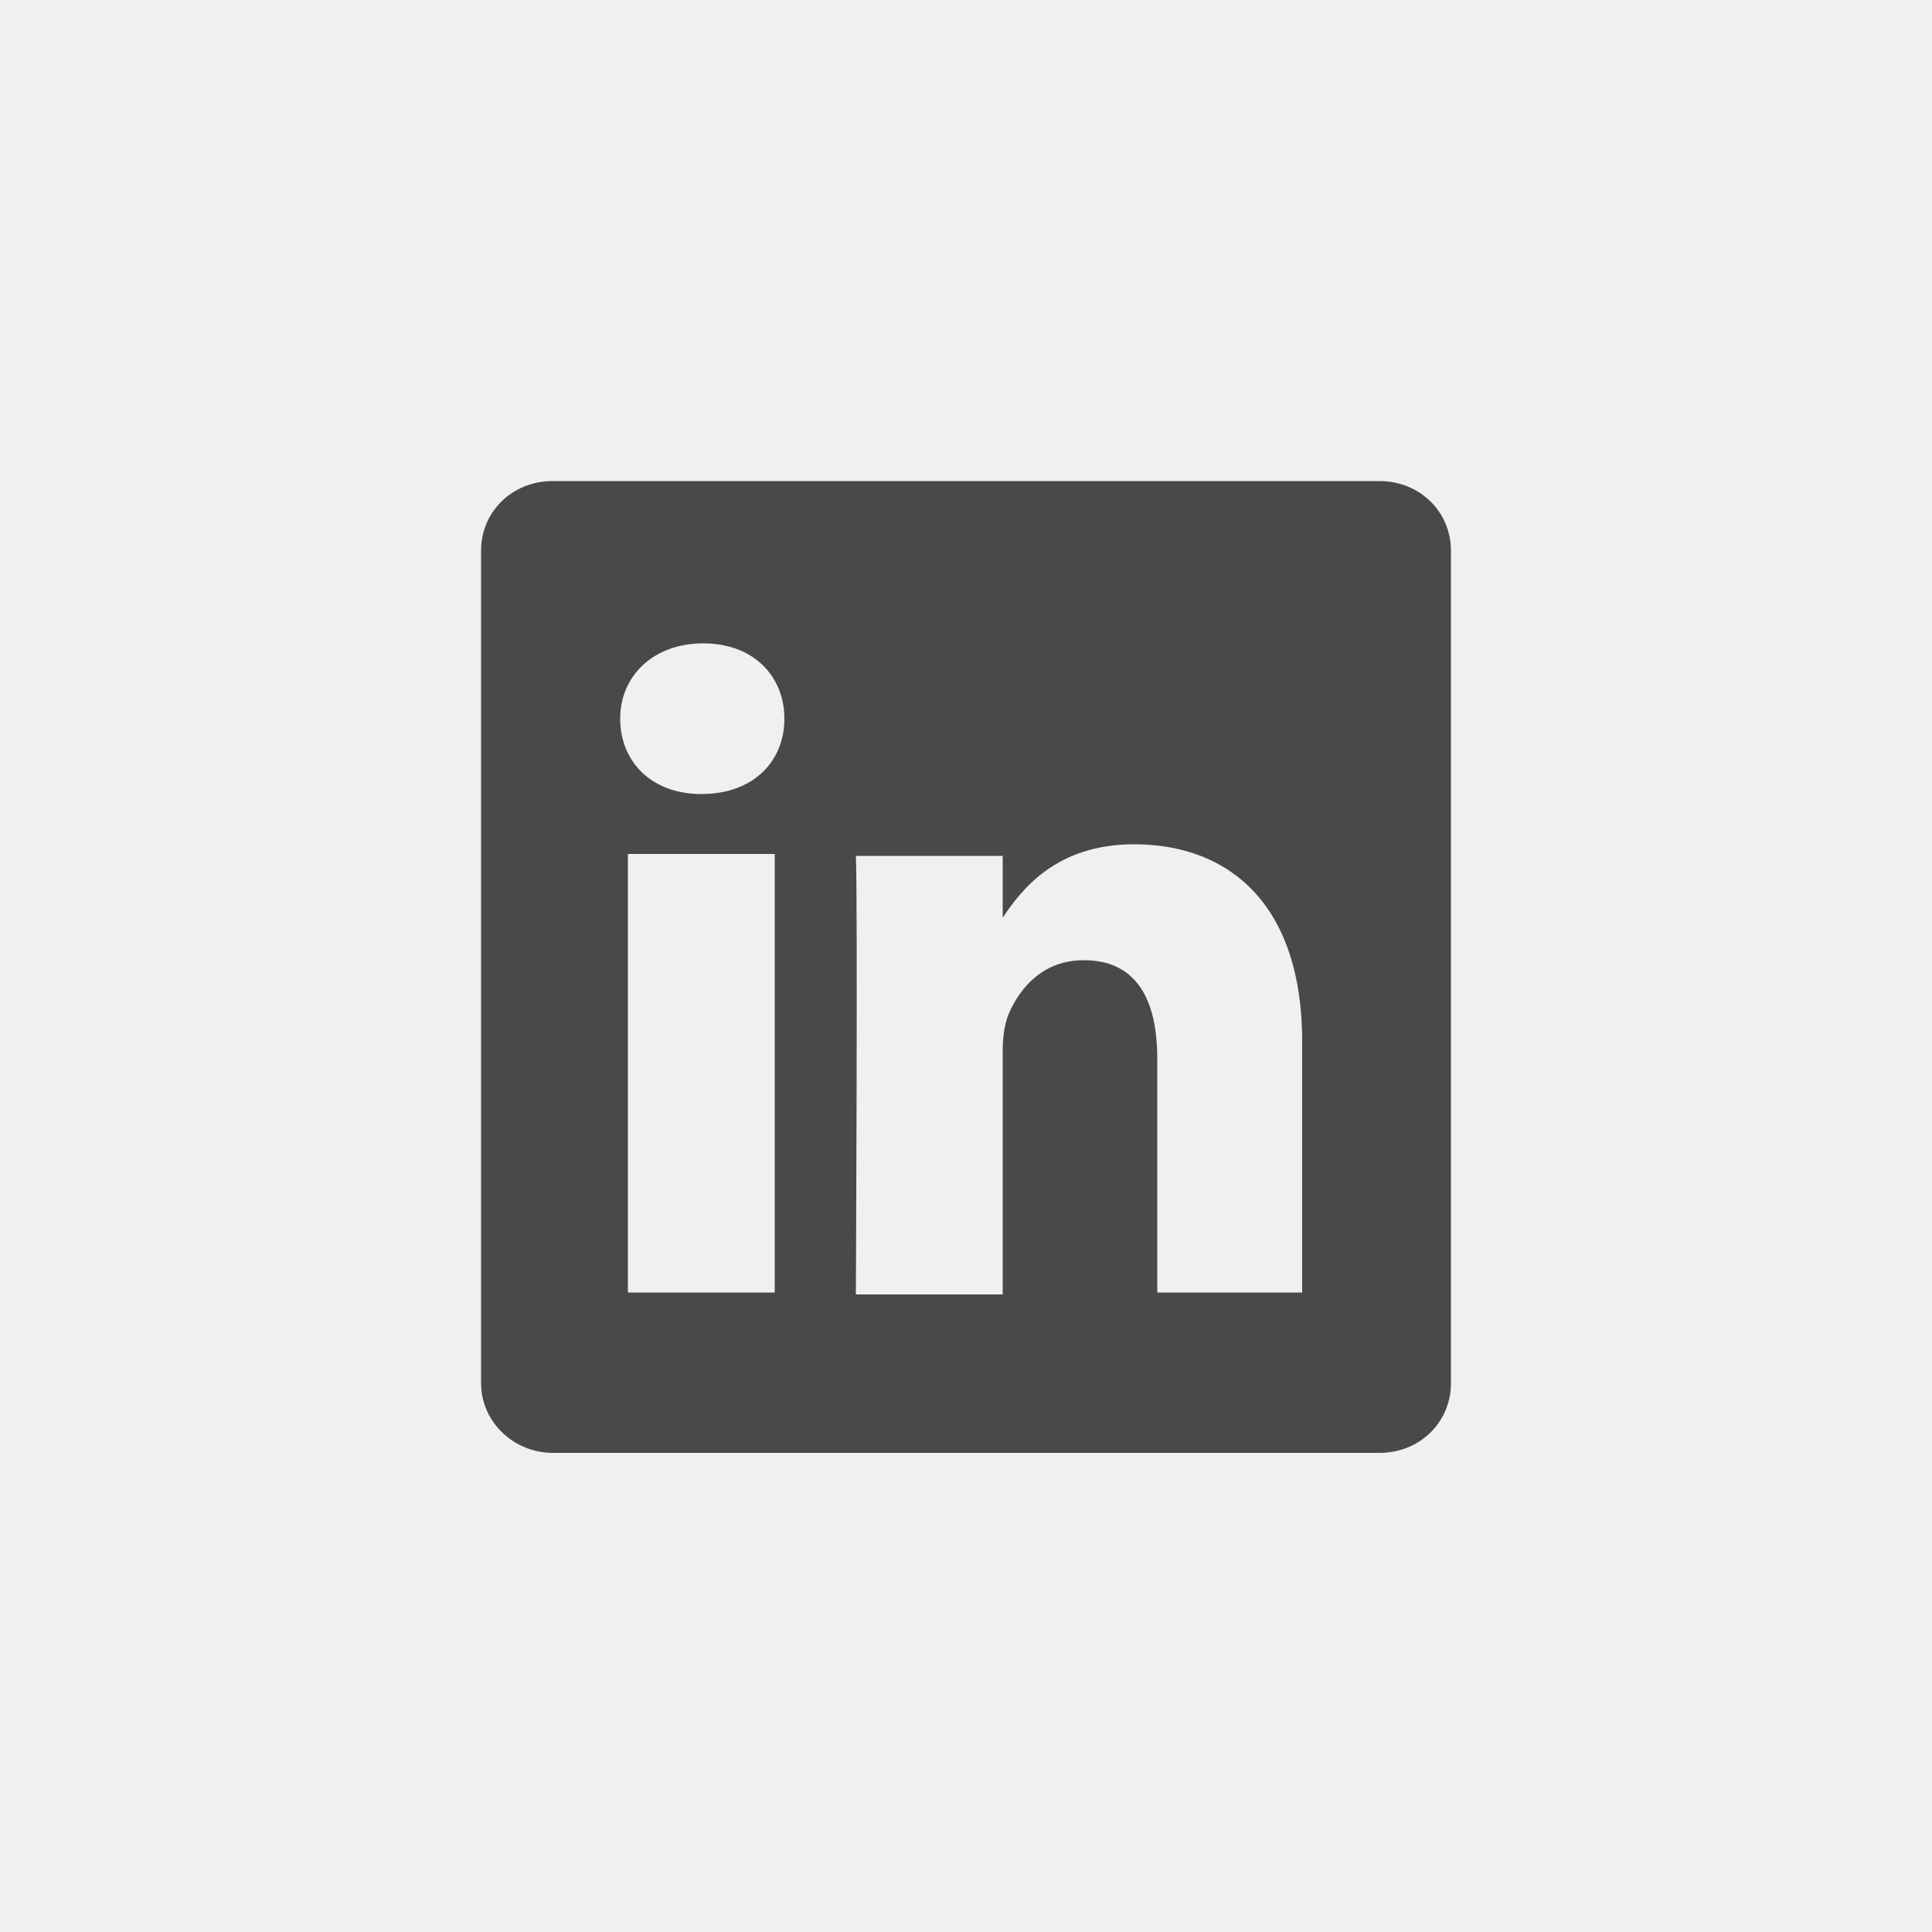
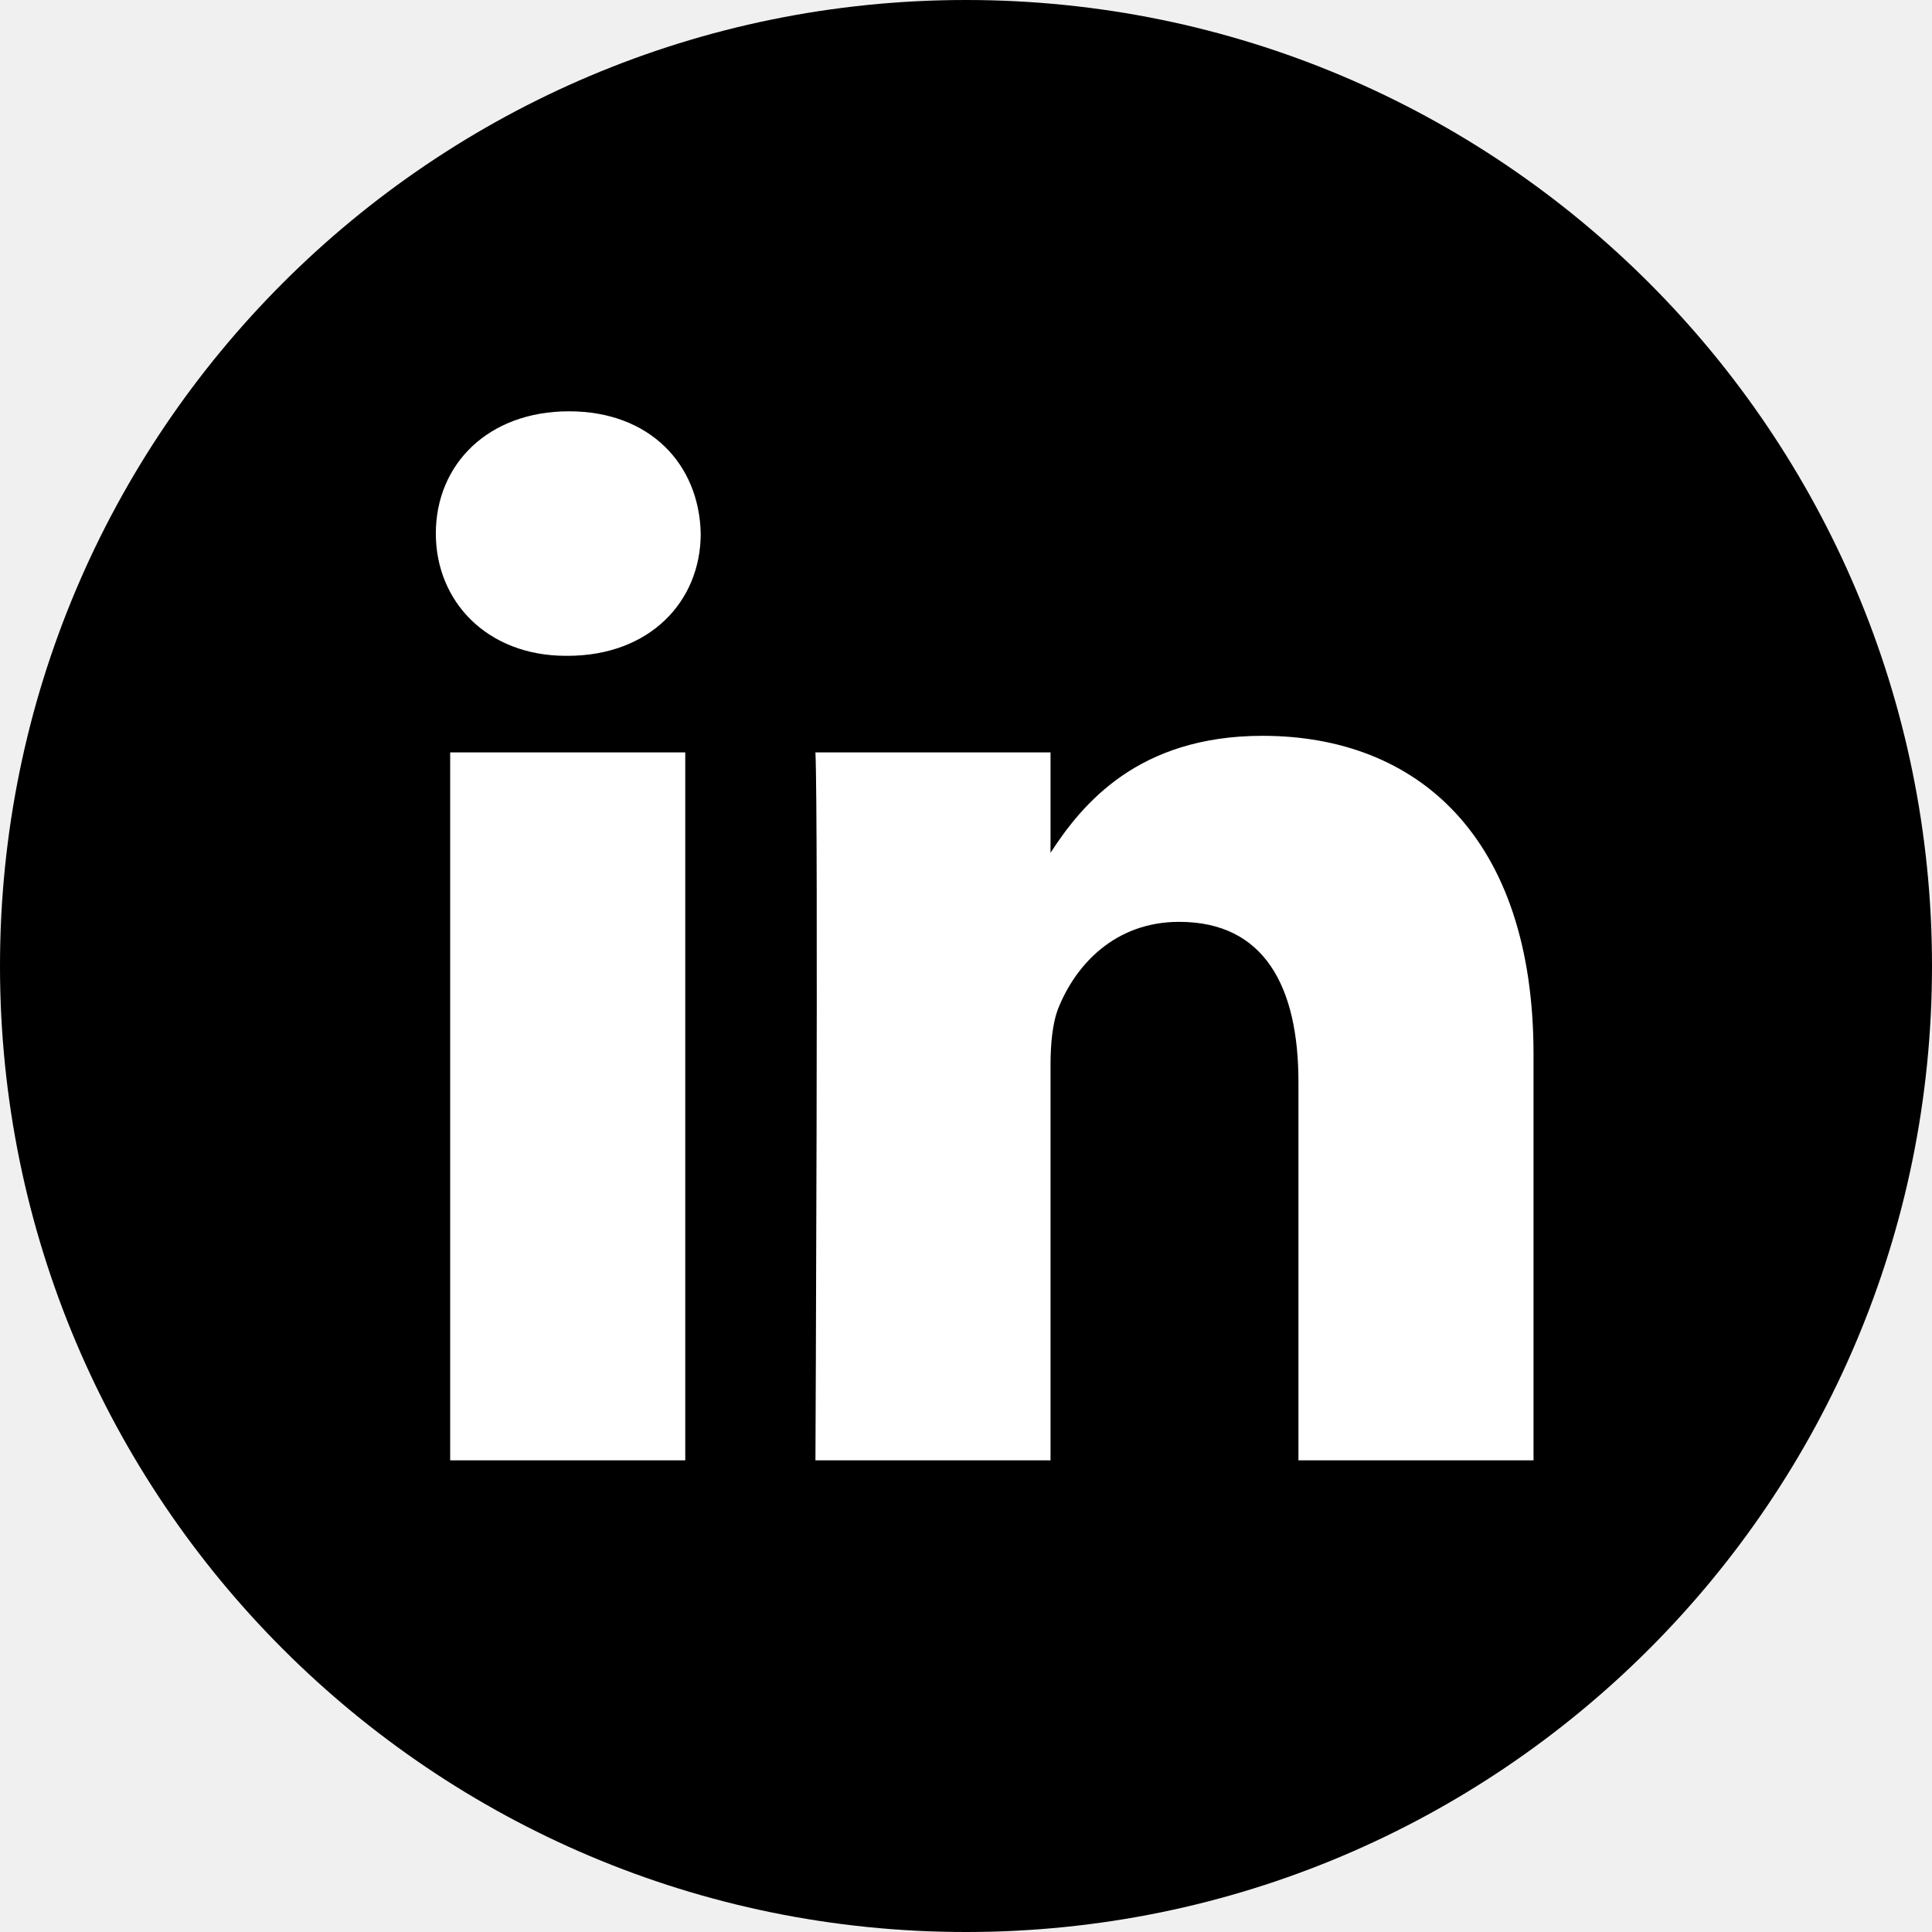
- <svg xmlns="http://www.w3.org/2000/svg" version="1.1" x="0px" y="0px" viewBox="0 0 100 100" style="enable-background:new 0 0 100 100;" xml:space="preserve">
+ <svg xmlns="http://www.w3.org/2000/svg" version="1.1" x="0px" y="0px" viewBox="0 0 512 512" style="enable-background:new 0 0 512 512;" xml:space="preserve">
  <style type="text/css">
- 	.st0{display:none;}
- 	.st1{display:inline;}
- 	.st2{fill:#494949;}
+ 	.st0{fill:#FFFFFF;}
</style>
-   <g id="Layer_1" class="st0">
-     <g class="st1">
-       <path class="st2" d="M51.6,55.9c0.6-1.3,1-2.3,1.4-3.2c3.6-8.9,7.1-17.8,10.6-26.7c0.6-1.4,1.3-2,2.9-2c5.3,0.1,10.6,0,16.7,0    c-1.1,1.3-1.6,2.2-2.4,2.8c-3.4,2.4-4.3,5.6-4.2,9.7c0.3,9.1,0.3,18.2,0,27.2c-0.1,4,0.7,7.1,4,9.5c0.8,0.5,1.3,1.4,2.4,2.6    c-9.1,0-17.6,0-26.6,0c0.8-1,1.2-1.9,2-2.4c3.5-2.4,4.4-5.7,4.2-9.9c-0.3-7.2-0.1-14.5-0.1-21.7c0-0.6,0-1.2,0-1.9    c-0.1,0-0.3-0.1-0.4-0.1c-2.2,5.5-4.3,10.9-6.5,16.4c-2.4,6-4.7,11.9-7.1,17.9c-0.3,0.7-1,1.3-1.6,2c-0.7-0.6-1.6-1.1-1.9-1.9    C40,63.1,34.9,52.1,29.9,41c-0.2-0.4-0.4-0.8-1.1-1.1c0,5,0.4,10.1-0.1,15.1c-0.8,7.2,1,13.2,6.5,18.1c0.7,0.6,1.1,1.5,1.9,2.7    c-7,0-13.4,0-20.3,0c0.7-1.1,1.1-2.1,1.8-2.7c5.4-4.7,7-10.6,6.4-17.6c-0.5-6.4,0-12.8-0.2-19.2c0-1.6-0.8-3.3-1.7-4.7    c-1.6-2.4-3.6-4.5-5.8-7.1c1.4-0.2,2-0.3,2.6-0.3c5,0,10,0.1,15,0c1.6,0,2.3,0.5,3,1.9c4.1,9.1,8.2,18.2,12.4,27.3    C50.6,54,51,54.8,51.6,55.9z" />
-     </g>
+   <g id="Layer_2">
+     <rect x="94" y="103" class="st0" width="331" height="302" />
  </g>
-   <g id="Layer_2" class="st0">
-     <g class="st1">
-       <path id="Goodreads" class="st2" d="M49.9,60.6c5.7,0,9.7-2.9,12.1-8.5h0.1v8.6c0,0.6,0,1.6-0.1,3c-0.2,1.4-0.6,2.9-1.4,4.5    c-0.7,1.5-1.9,2.8-3.6,3.9c-1.6,1.2-3.9,1.8-6.9,1.8c-2.8,0-5.2-0.7-7.2-2.2c-2-1.4-3.2-3.8-3.5-7H37c0.3,4.2,1.6,7.2,4,9    c2.4,1.7,5.4,2.6,9.1,2.6c3.6,0,6.4-0.7,8.4-2c2-1.3,3.4-2.9,4.3-4.9c0.9-1.9,1.4-3.8,1.6-5.6c0.1-1.8,0.2-3,0.2-3.8V24.5h-2.5    v7.8H62c-1-2.9-2.5-5-4.8-6.5c-2.2-1.4-4.7-2.2-7.4-2.2c-4.7,0.1-8.3,1.9-10.7,5.4c-2.5,3.5-3.8,7.8-3.8,13    c0,5.3,1.2,9.7,3.6,13.1C41.4,58.8,45,60.6,49.9,60.6z M40.9,31.1c2-3.2,4.9-4.9,9-5c4.1,0.1,7.2,1.7,9.2,4.8c2,3.1,3,6.8,3,11.2    c0,4.4-1,8.1-3,11.1c-2,3.3-5.1,4.9-9.2,5c-3.9-0.1-6.9-1.7-8.9-4.8c-2.1-3.1-3.1-6.8-3.1-11.3C37.8,38,38.8,34.3,40.9,31.1z" />
-     </g>
-   </g>
-   <g id="Layer_3">
-     <g>
-       <path id="LinkedIn__x28_alt_x29_" class="st2" d="M71.4,24.9H28.6c-2.1,0-3.7,1.6-3.7,3.6v43.1c0,2,1.7,3.6,3.7,3.6h42.8    c2.1,0,3.7-1.6,3.7-3.6V28.5C75.1,26.5,73.5,24.9,71.4,24.9z M40.1,66.9h-7.6V44.2h7.6V66.9z M36.3,41.1L36.3,41.1    c-2.6,0-4.2-1.7-4.2-3.9c0-2.2,1.7-3.9,4.3-3.9c2.6,0,4.2,1.7,4.2,3.9C40.6,39.4,39,41.1,36.3,41.1z M67.5,66.9h-7.6V54.8    c0-3.1-1.1-5.1-3.8-5.1c-2.1,0-3.3,1.4-3.9,2.8c-0.2,0.5-0.3,1.2-0.3,1.8v12.7h-7.6c0,0,0.1-20.6,0-22.7h7.6v3.2    c1-1.5,2.8-3.8,6.8-3.8c5,0,8.7,3.2,8.7,10.2V66.9L67.5,66.9z M51.8,47.5C51.9,47.5,51.9,47.5,51.8,47.5L51.8,47.5L51.8,47.5z" />
-     </g>
+   <g id="Layer_1">
+     <path d="M256,0C114.6,0,0,114.6,0,256s114.6,256,256,256s256-114.6,256-256S397.4,0,256,0z M181.6,387h-62.3V199.4h62.3V387z    M150.4,173.8H150c-20.9,0-34.5-14.4-34.5-32.4c0-18.4,13.9-32.4,35.3-32.4s34.5,14,34.9,32.4C185.7,159.4,172.2,173.8,150.4,173.8   z M406.4,387h-62.3V286.7c0-25.2-9-42.4-31.6-42.4c-17.2,0-27.5,11.6-32,22.8c-1.6,4-2.1,9.6-2.1,15.2V387h-62.3   c0,0,0.8-170,0-187.6h62.3V226c8.3-12.8,23.1-31,56.2-31c41,0,71.8,26.8,71.8,84.4V387z" />
  </g>
</svg>
